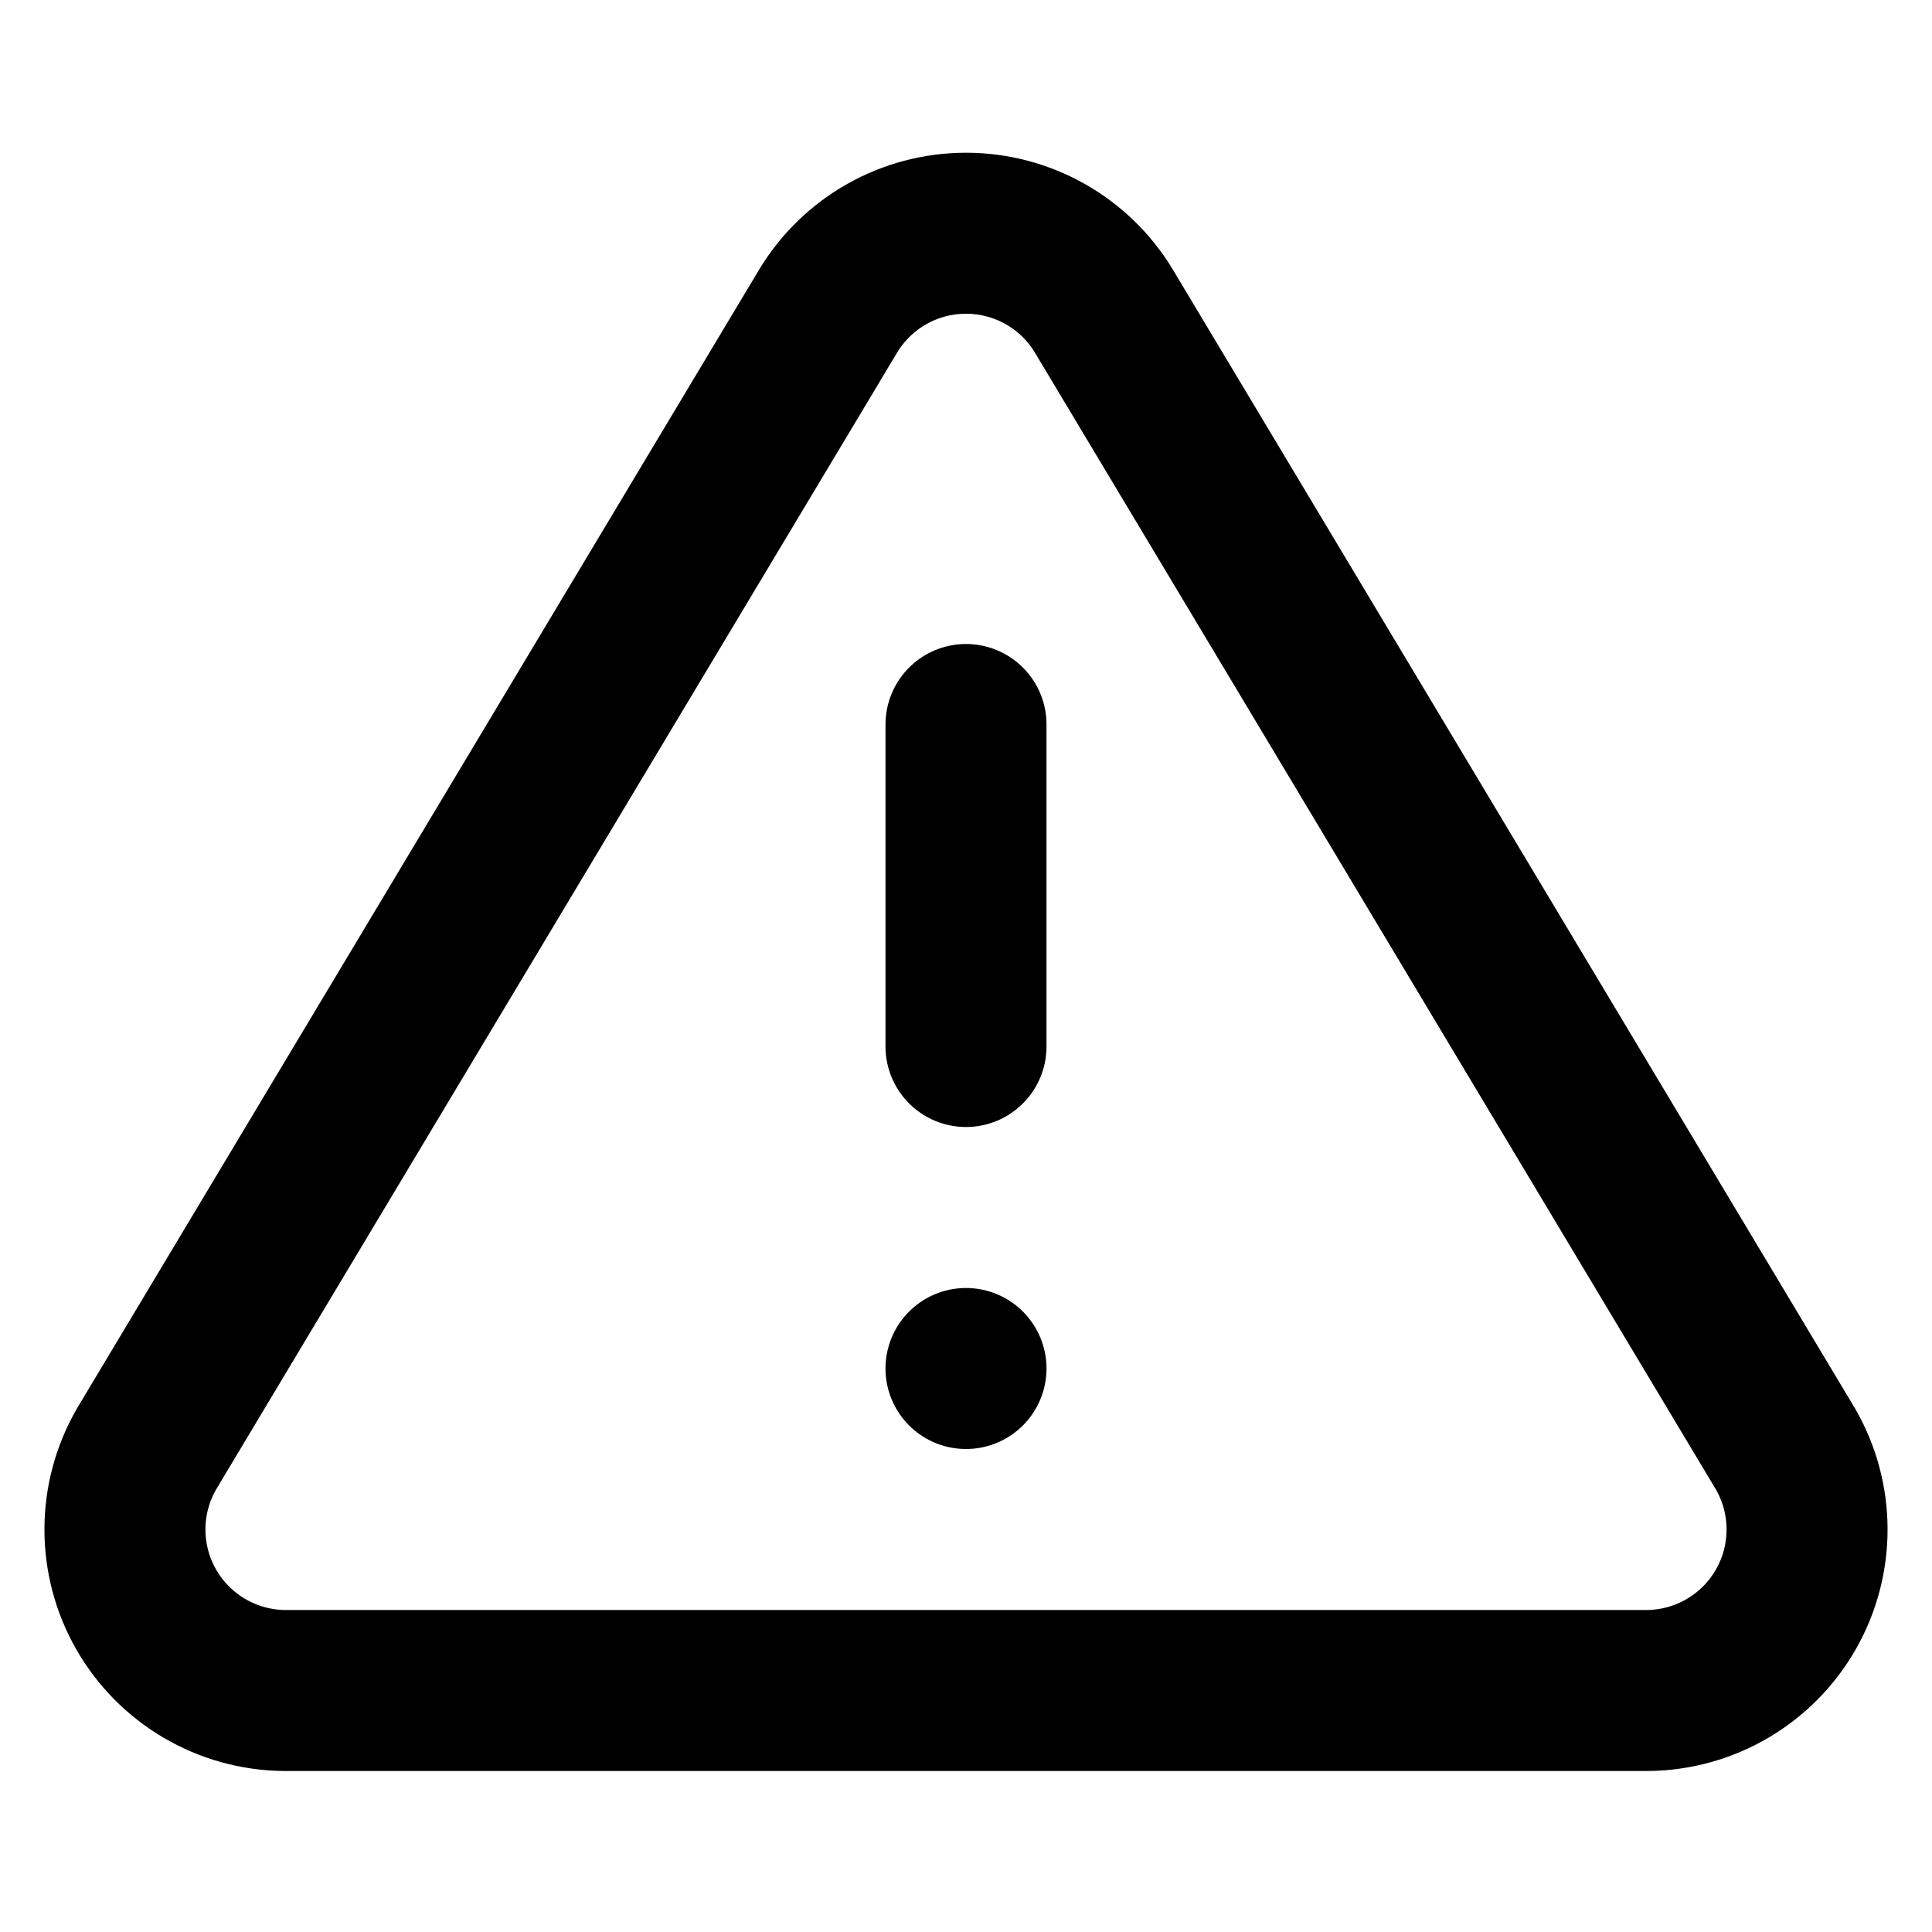
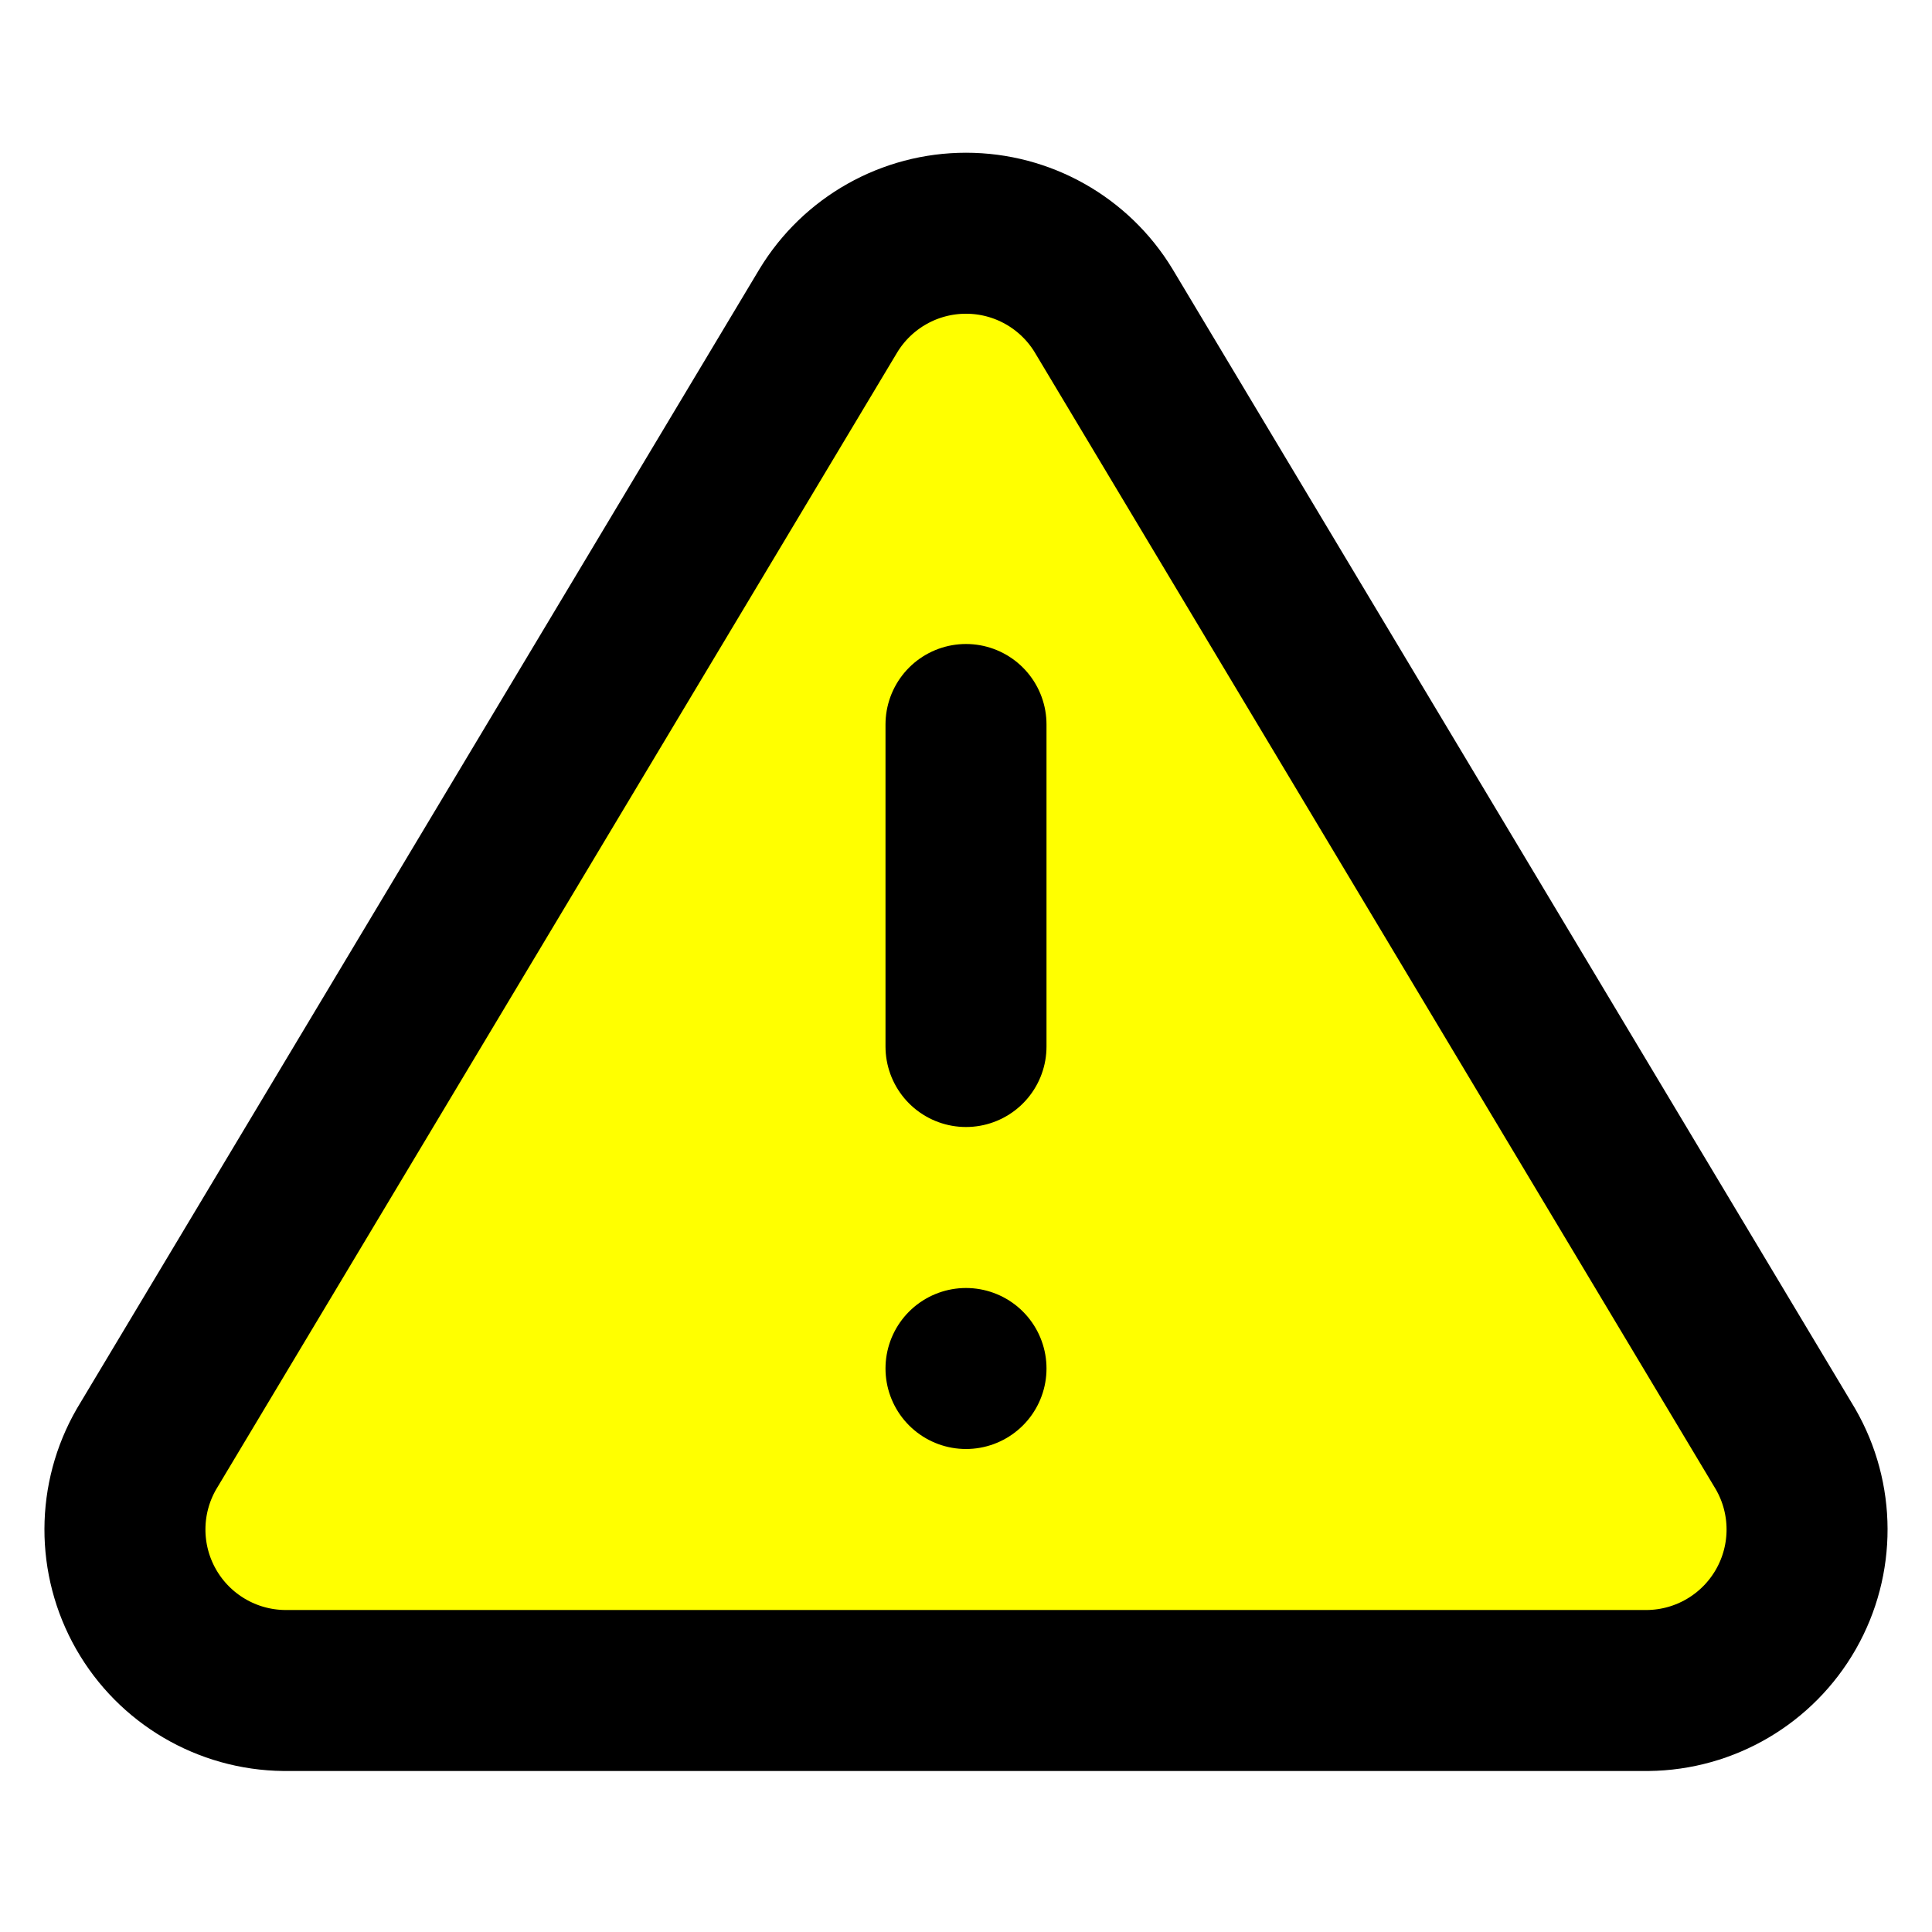
- <svg xmlns="http://www.w3.org/2000/svg" width="24" height="24" viewBox="0 0 24 24" fill="none" stroke="#000" stroke-width="2" stroke-linecap="round" stroke-linejoin="round">
+ <svg xmlns="http://www.w3.org/2000/svg" width="240" height="240" viewBox="0 0 24 24" fill="#ffff00" stroke="#000" stroke-width="2" stroke-linecap="round" stroke-linejoin="round">
  <path d="M10.29 3.86L1.82 18a2 2 0 0 0 1.71 3h16.94a2 2 0 0 0 1.71-3L13.71 3.86a2 2 0 0 0-3.42 0z" />
  <line x1="12" y1="9" x2="12" y2="13" />
  <line x1="12" y1="17" x2="12" y2="17" />
</svg>
